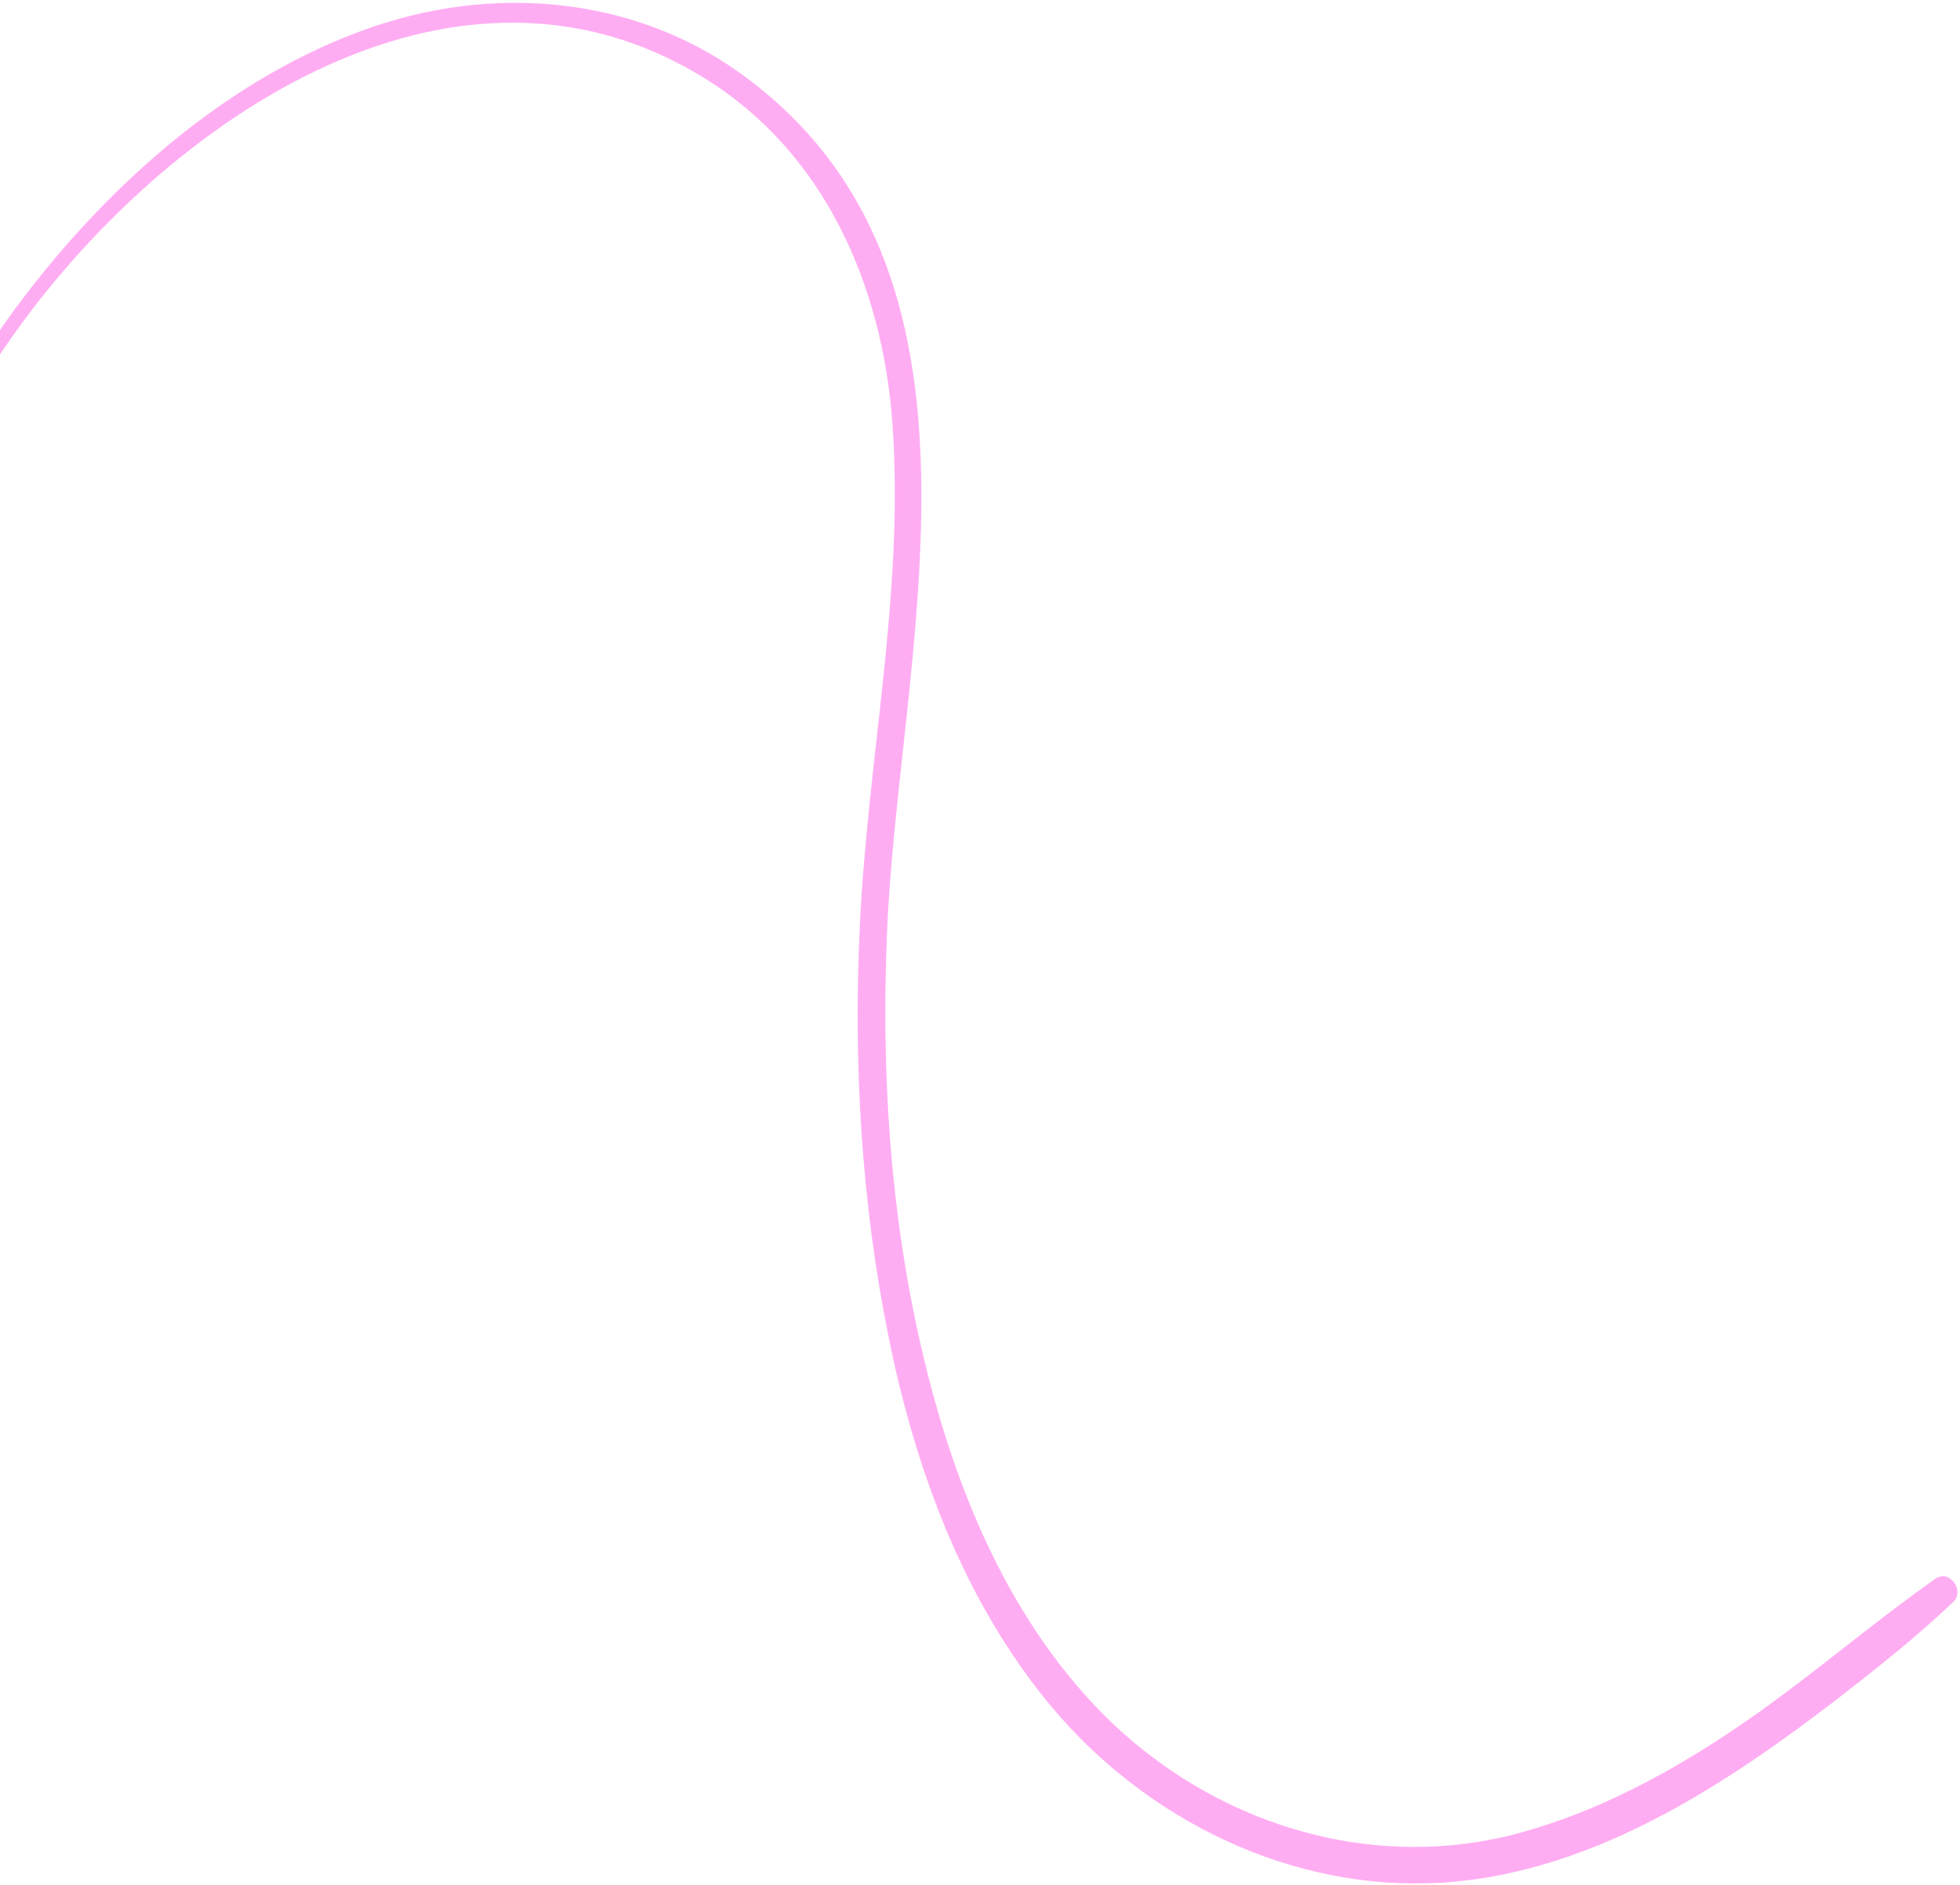
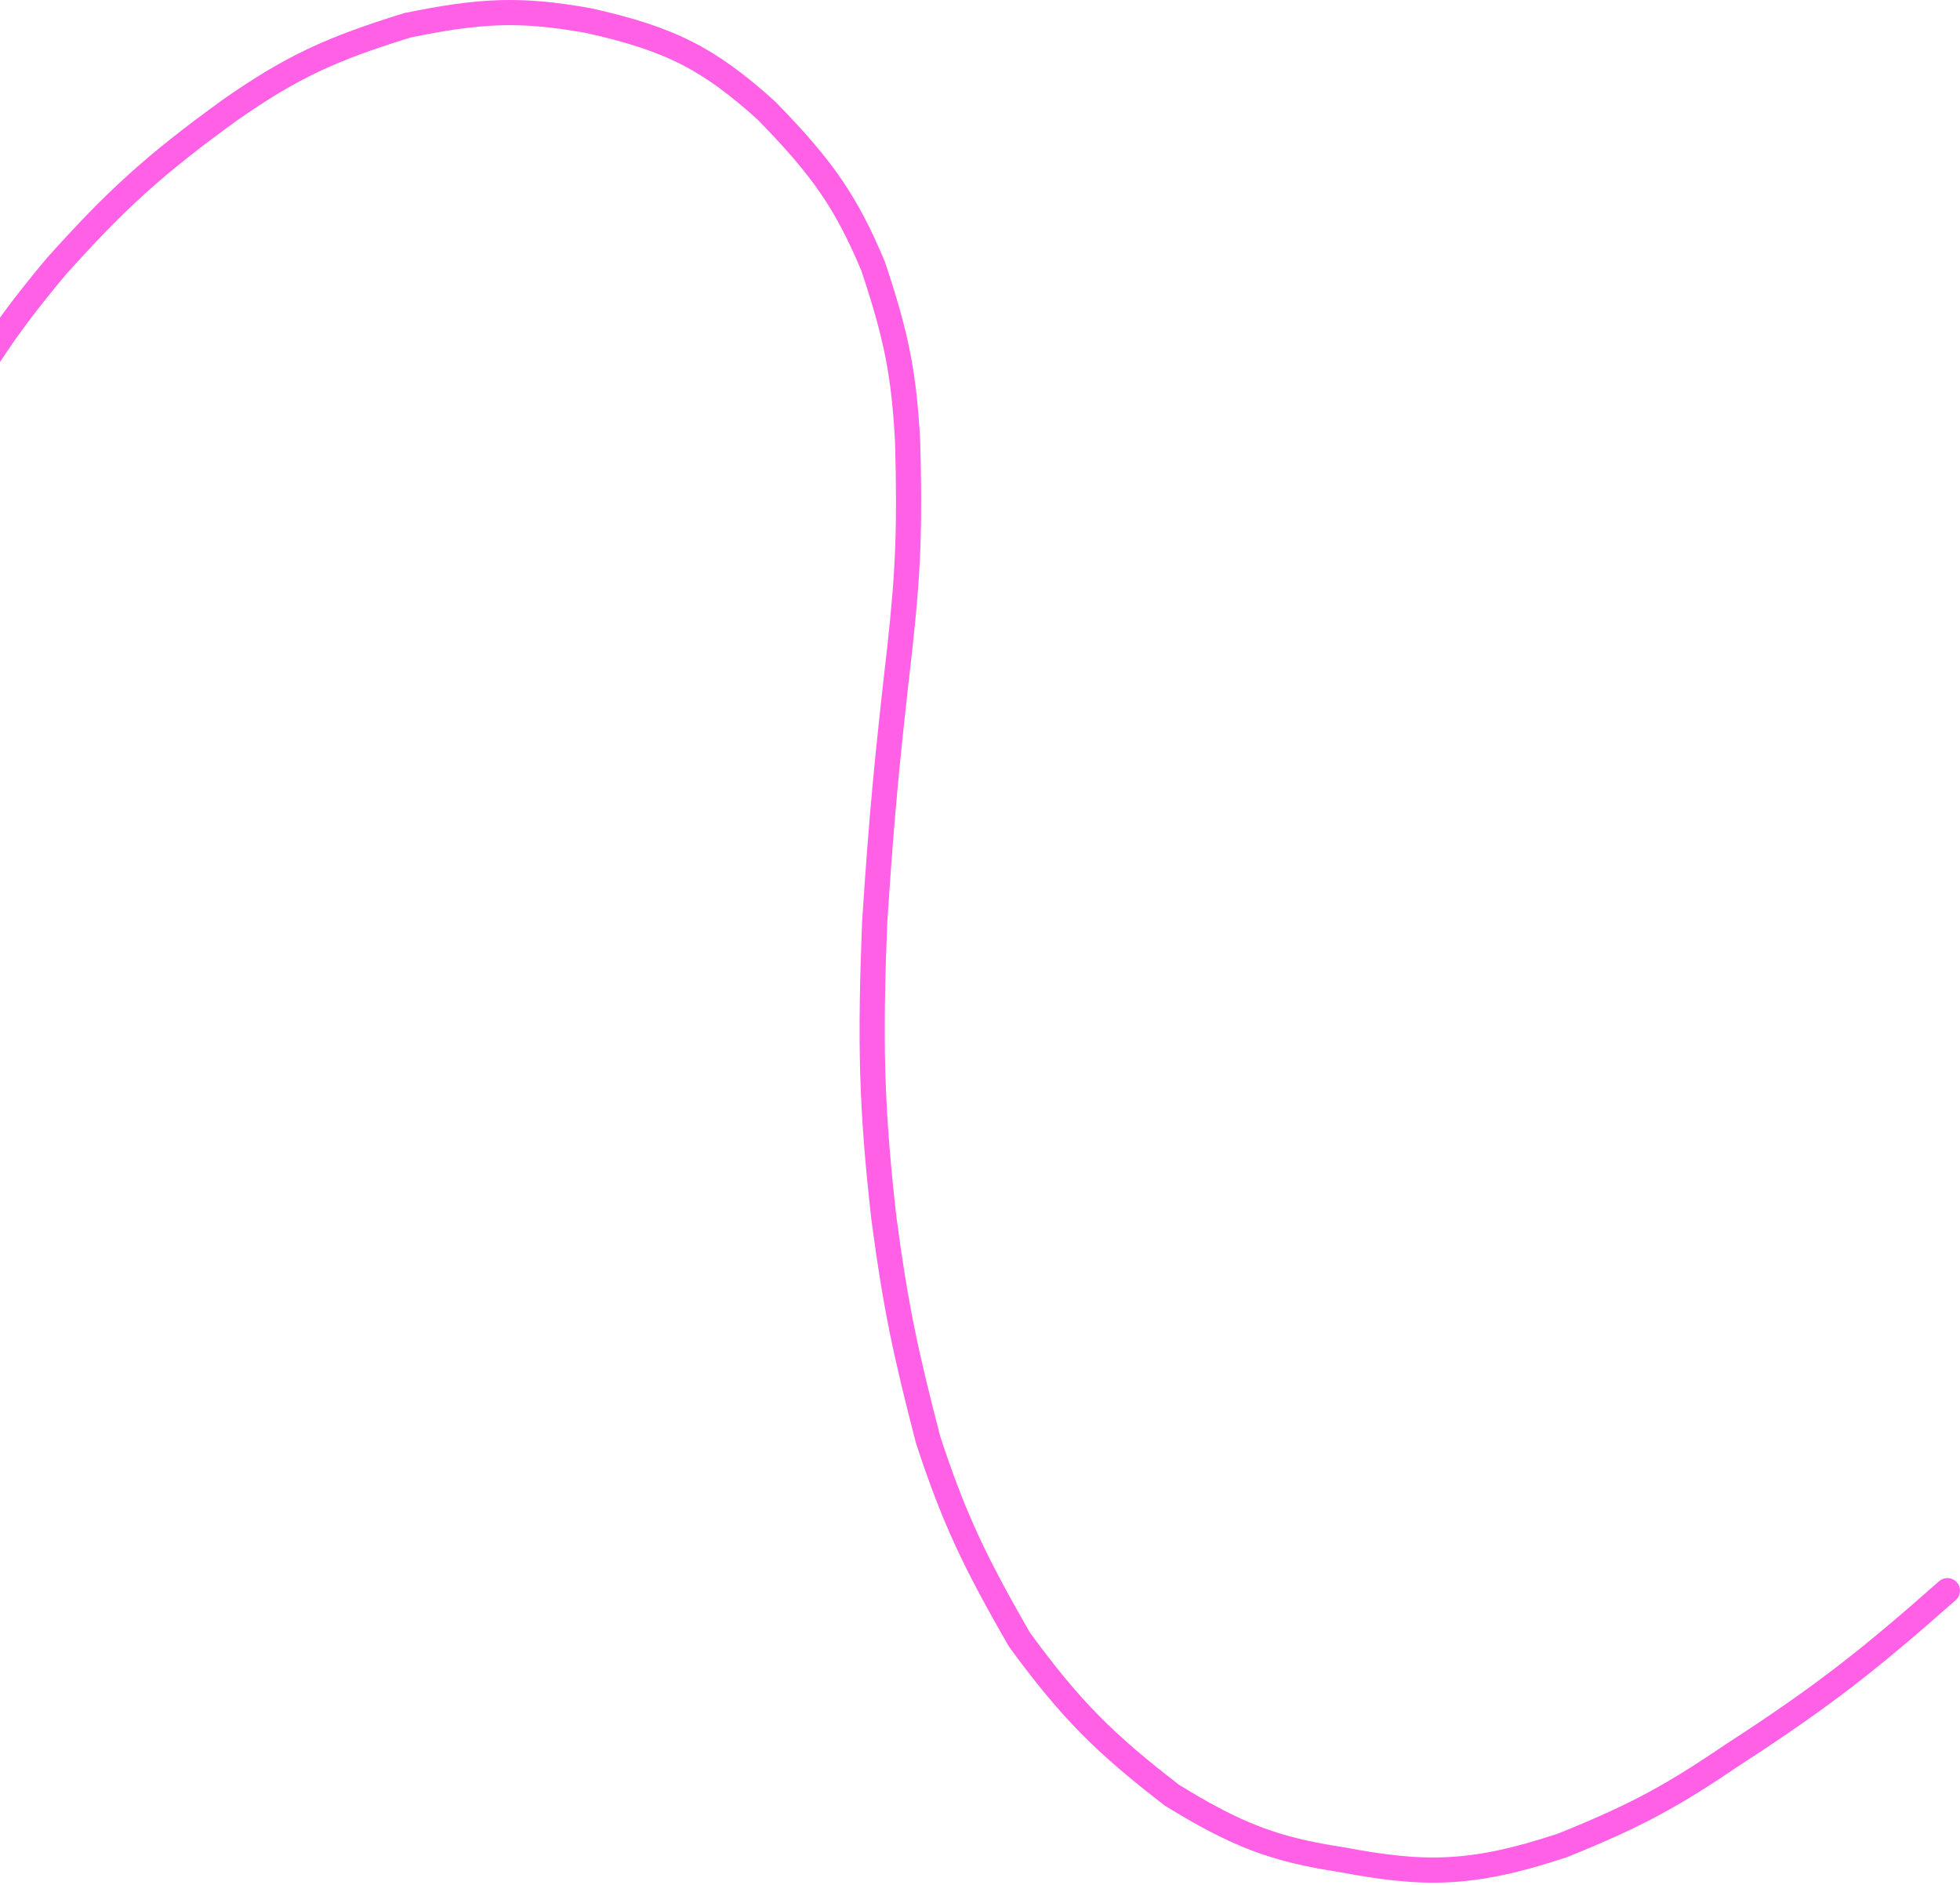
- <svg xmlns="http://www.w3.org/2000/svg" width="624" height="600" viewBox="0 0 624 600" fill="none">
-   <path d="M-25.541 363.647C-62.295 283.307 -49.322 188.837 -1.975 115.829C43.599 45.493 139.976 -27.036 224.139 24.789C262.72 48.565 281.036 91.24 284.14 135.064C287.944 188.875 276.11 241.972 273.701 295.545C271.685 338.836 274.243 382.806 282.848 425.302C291.33 467.611 306.808 509.803 334.728 543.243C364.993 579.423 411.207 602.178 458.824 599.302C509.321 596.24 553.876 565.268 592.338 535.05C602.495 527.058 612.392 518.916 621.846 509.94C625.645 506.36 620.64 499.429 616.198 502.523C594.585 517.757 574.674 535.245 552.728 550.056C531.715 564.251 509.074 576.467 484.472 583.279C436.361 596.609 385.455 580.382 350.782 545.237C319.789 513.718 302.876 470.813 293.191 428.387C283.31 385.501 280.556 341.071 282.389 297.096C285.989 207.261 323.431 85.81 235.223 22.99C200.764 -1.524 156.249 -4.823 117.017 9.13C73.163 24.687 35.693 57.787 7.733 94.414C-43.62 161.76 -66.257 253.769 -38.488 335.272C-35.133 345.061 -31.182 354.617 -26.497 363.904C-26.191 364.773 -25.308 364.244 -25.541 363.647Z" fill="#FFADF2" />
+ <svg xmlns="http://www.w3.org/2000/svg" width="623" height="599" viewBox="0 0 623 599" fill="none">
+   <path d="M-27.001 362.037C-36.088 341.985 -39.967 330.608 -44.501 310.037C-50.297 275.471 -50.156 256.347 -46.001 222.537C-39.503 190.78 -34.401 173.1 -19.762 142.037C-7.707 118.382 0.307 105.679 17.999 84.537C37.035 63.35 48.983 52.44 72.999 35.037C92.826 21.162 105.37 15.511 129.499 8.037C152.655 3.293 165.295 2.648 186.999 6.537C213.064 12.323 225.329 18.691 243.499 35.037C261.369 53.295 268.914 64.11 277.499 84.537C285.108 107.196 287.384 119.425 288.499 140.537C289.204 166.298 288.807 180.656 285.999 206.037C282.087 240.215 280.189 259.375 277.999 293.537C276.607 330.419 276.813 351.031 280.999 387.537C284.631 414.961 287.905 430.277 294.999 457.537C303.303 482.951 310.071 496.768 323.999 521.037C340.407 543.5 351.214 554.114 372.499 570.537C393.154 583.231 404.986 587.765 426.499 591.037C452.446 595.914 467.519 596.131 496.499 586.537C520.798 576.812 532.277 570.221 550.999 557.537C579.933 538.786 594.481 527.177 618.999 505.537" stroke="#FF60E6" stroke-width="8" stroke-linecap="round" stroke-linejoin="round" />
</svg>
